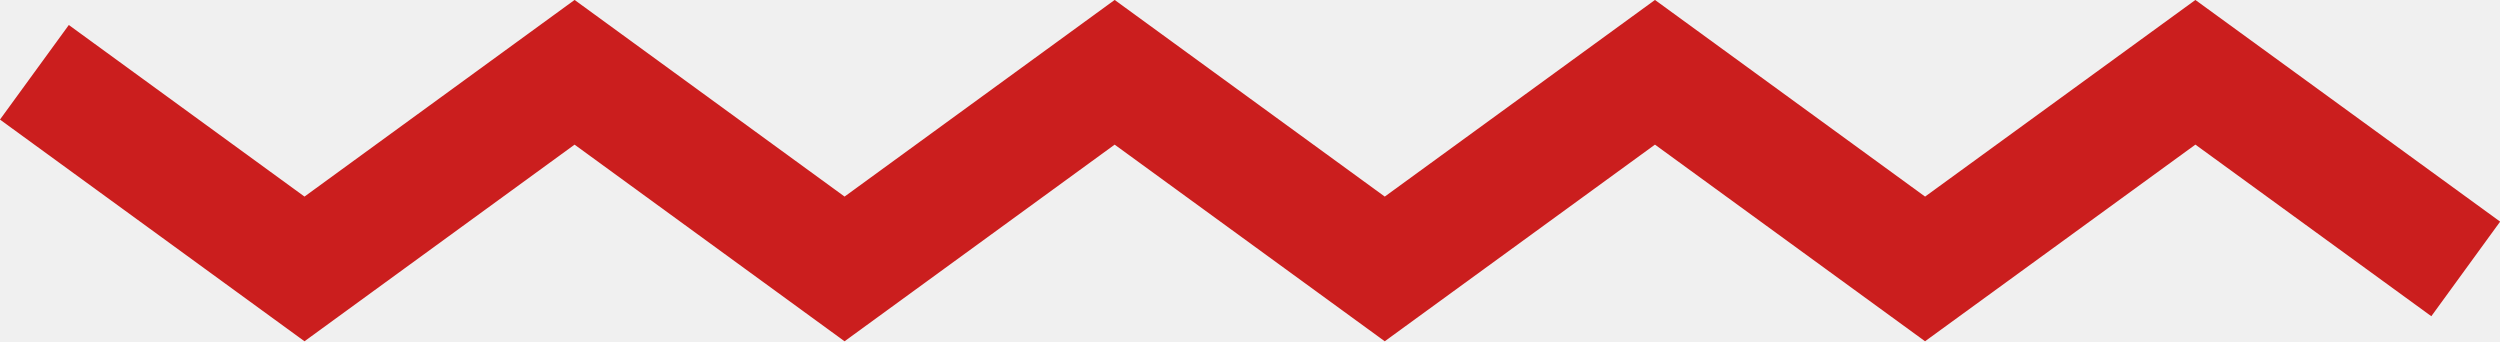
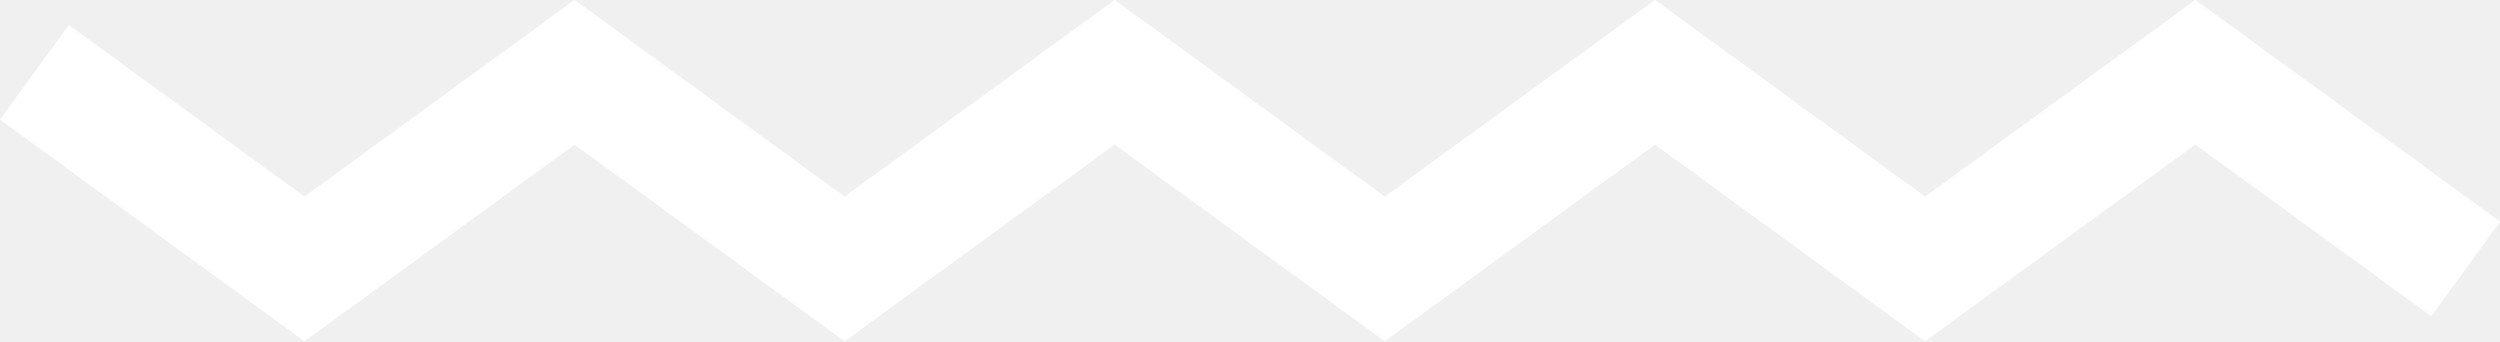
<svg xmlns="http://www.w3.org/2000/svg" width="21.372" height="2.917" viewBox="0 0 21.372 2.917">
  <g id="Groupe_108" data-name="Groupe 108" transform="translate(0.294 0.618)">
-     <path id="Tracé_428" data-name="Tracé 428" d="M1361.177,339.375l2.309,1.681,2.309-1.681,2.308,1.681,2.309-1.681,2.309,1.681,2.31-1.681,2.309,1.681,2.311-1.681,2.311,1.681" transform="translate(-1361.177 -339.375)" fill="none" stroke="#cb1e1e" stroke-miterlimit="10" stroke-width="1" />
+     <path id="Tracé_428" data-name="Tracé 428" d="M1361.177,339.375l2.309,1.681,2.309-1.681,2.308,1.681,2.309-1.681,2.309,1.681,2.31-1.681,2.309,1.681,2.311-1.681,2.311,1.681" transform="translate(-1361.177 -339.375)" fill="none" stroke="#fff" stroke-miterlimit="10" stroke-width="1" />
  </g>
</svg>
